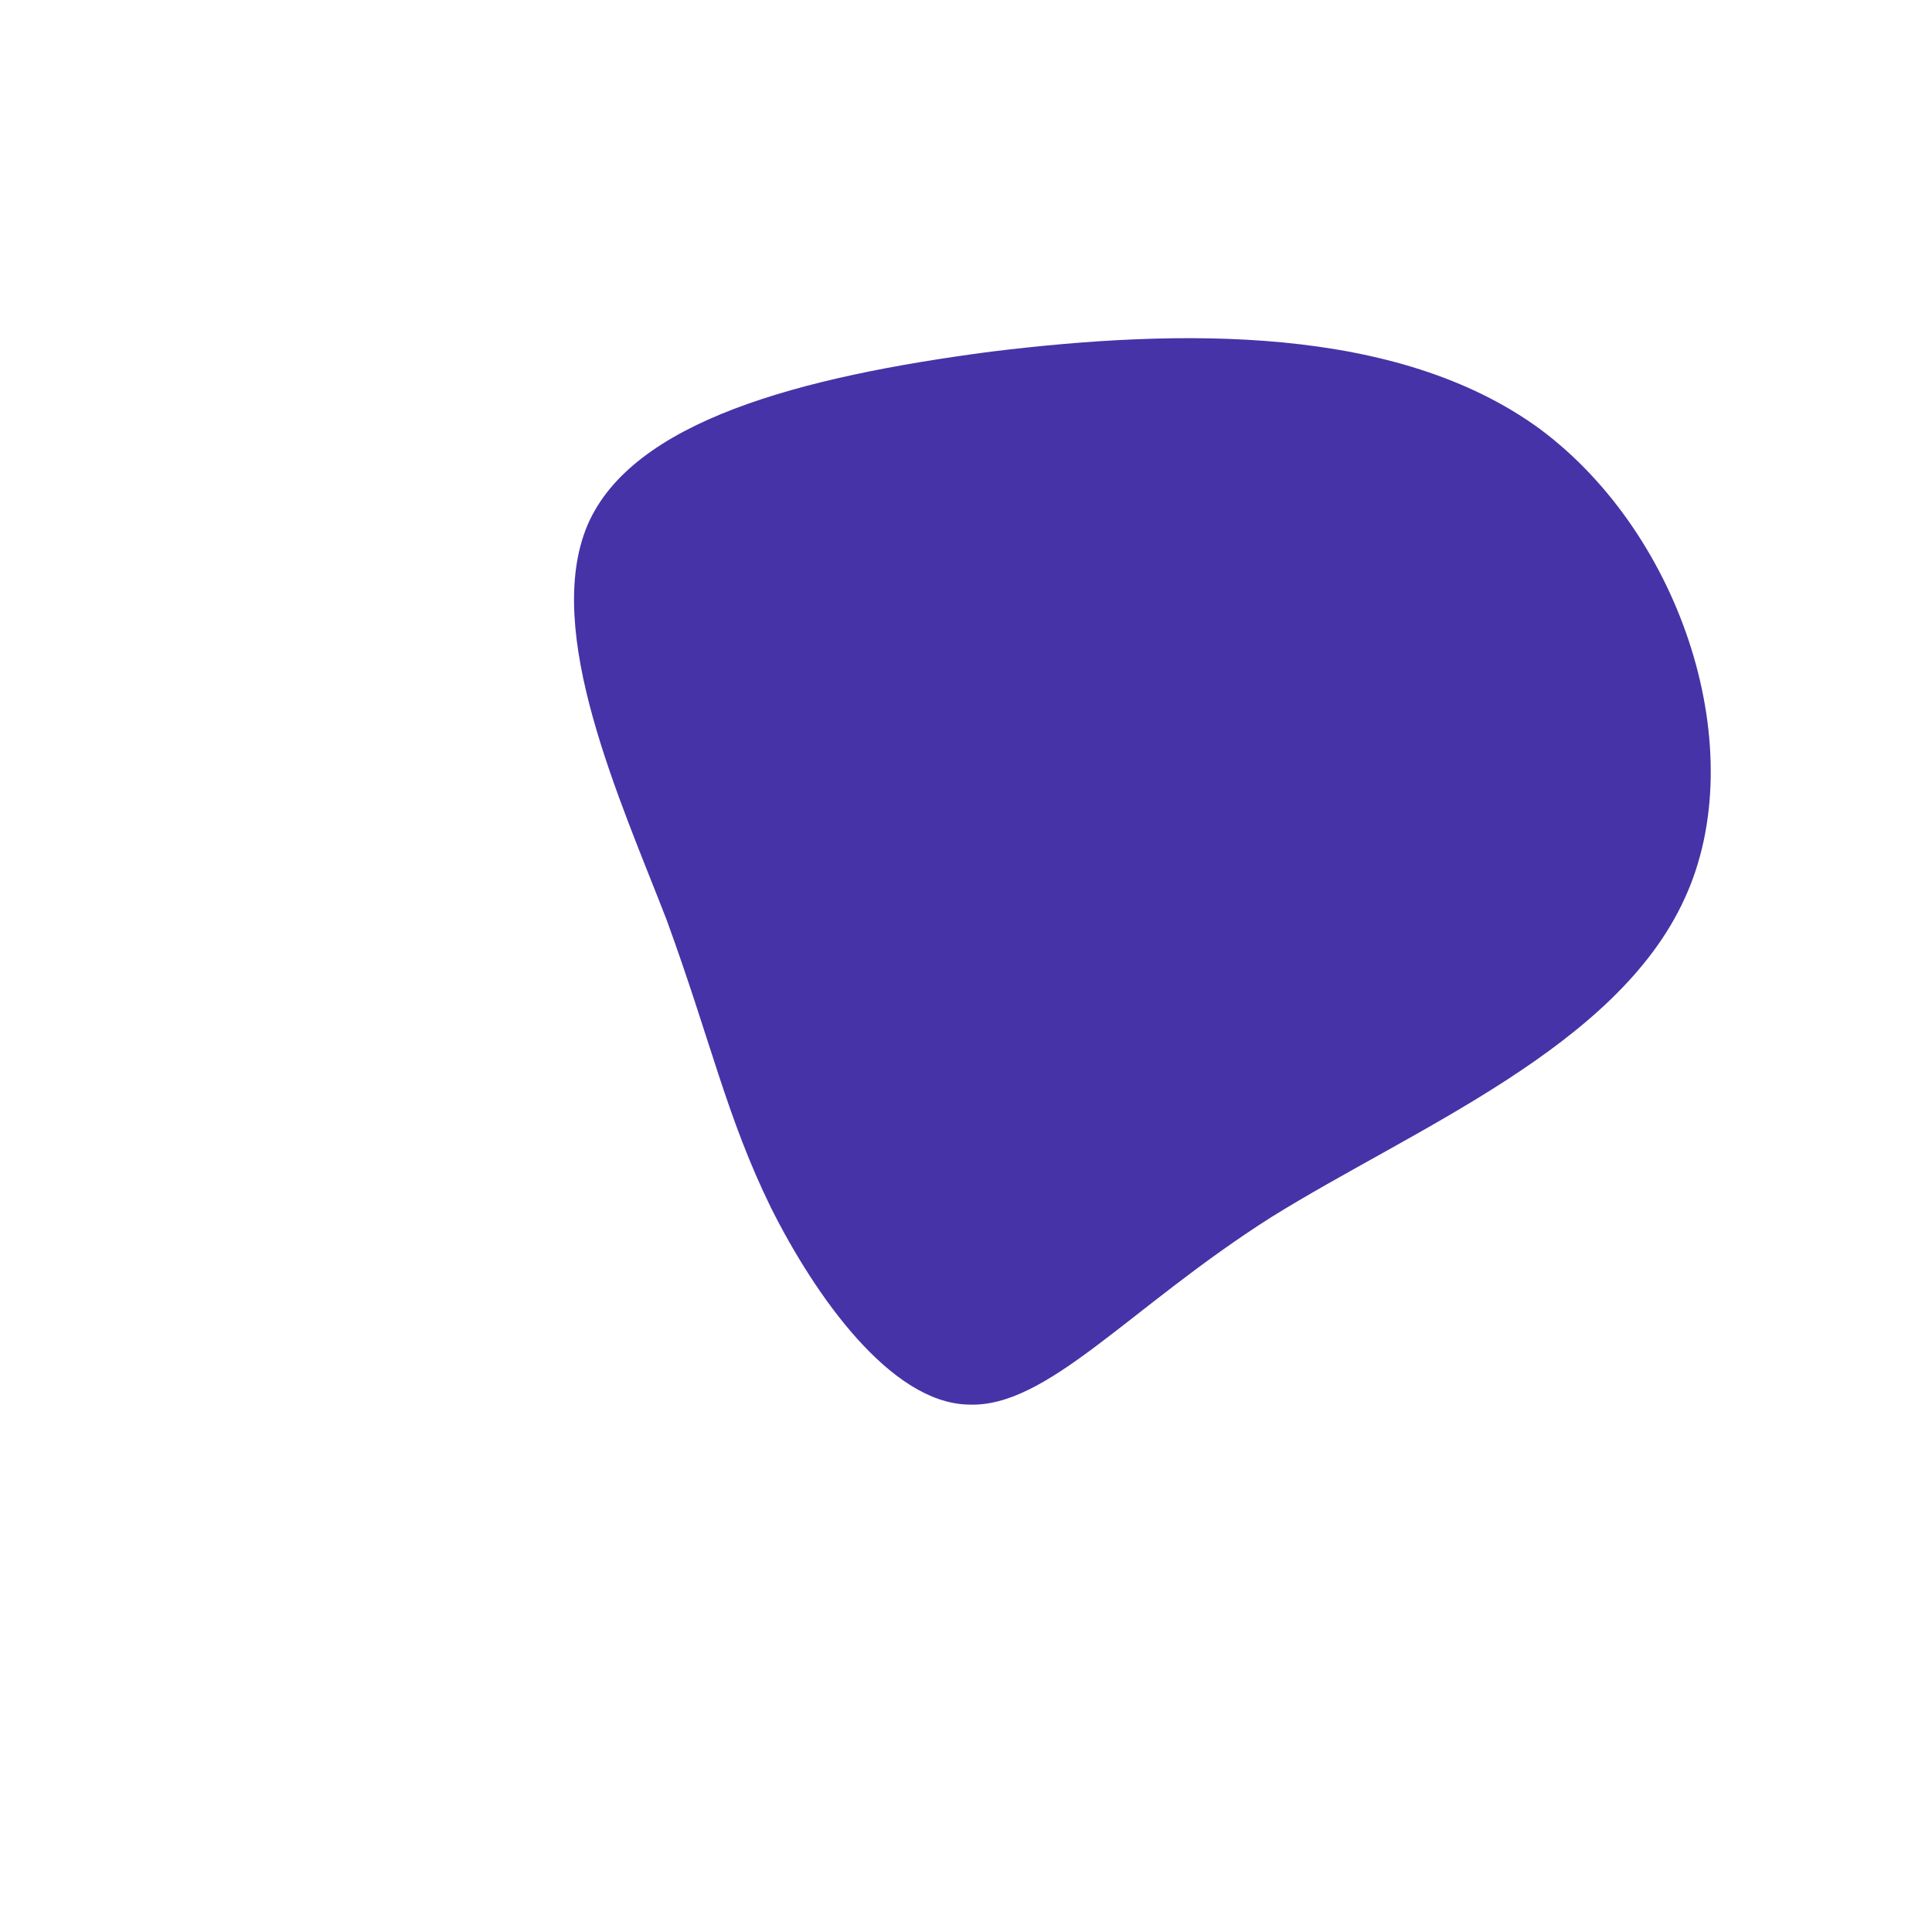
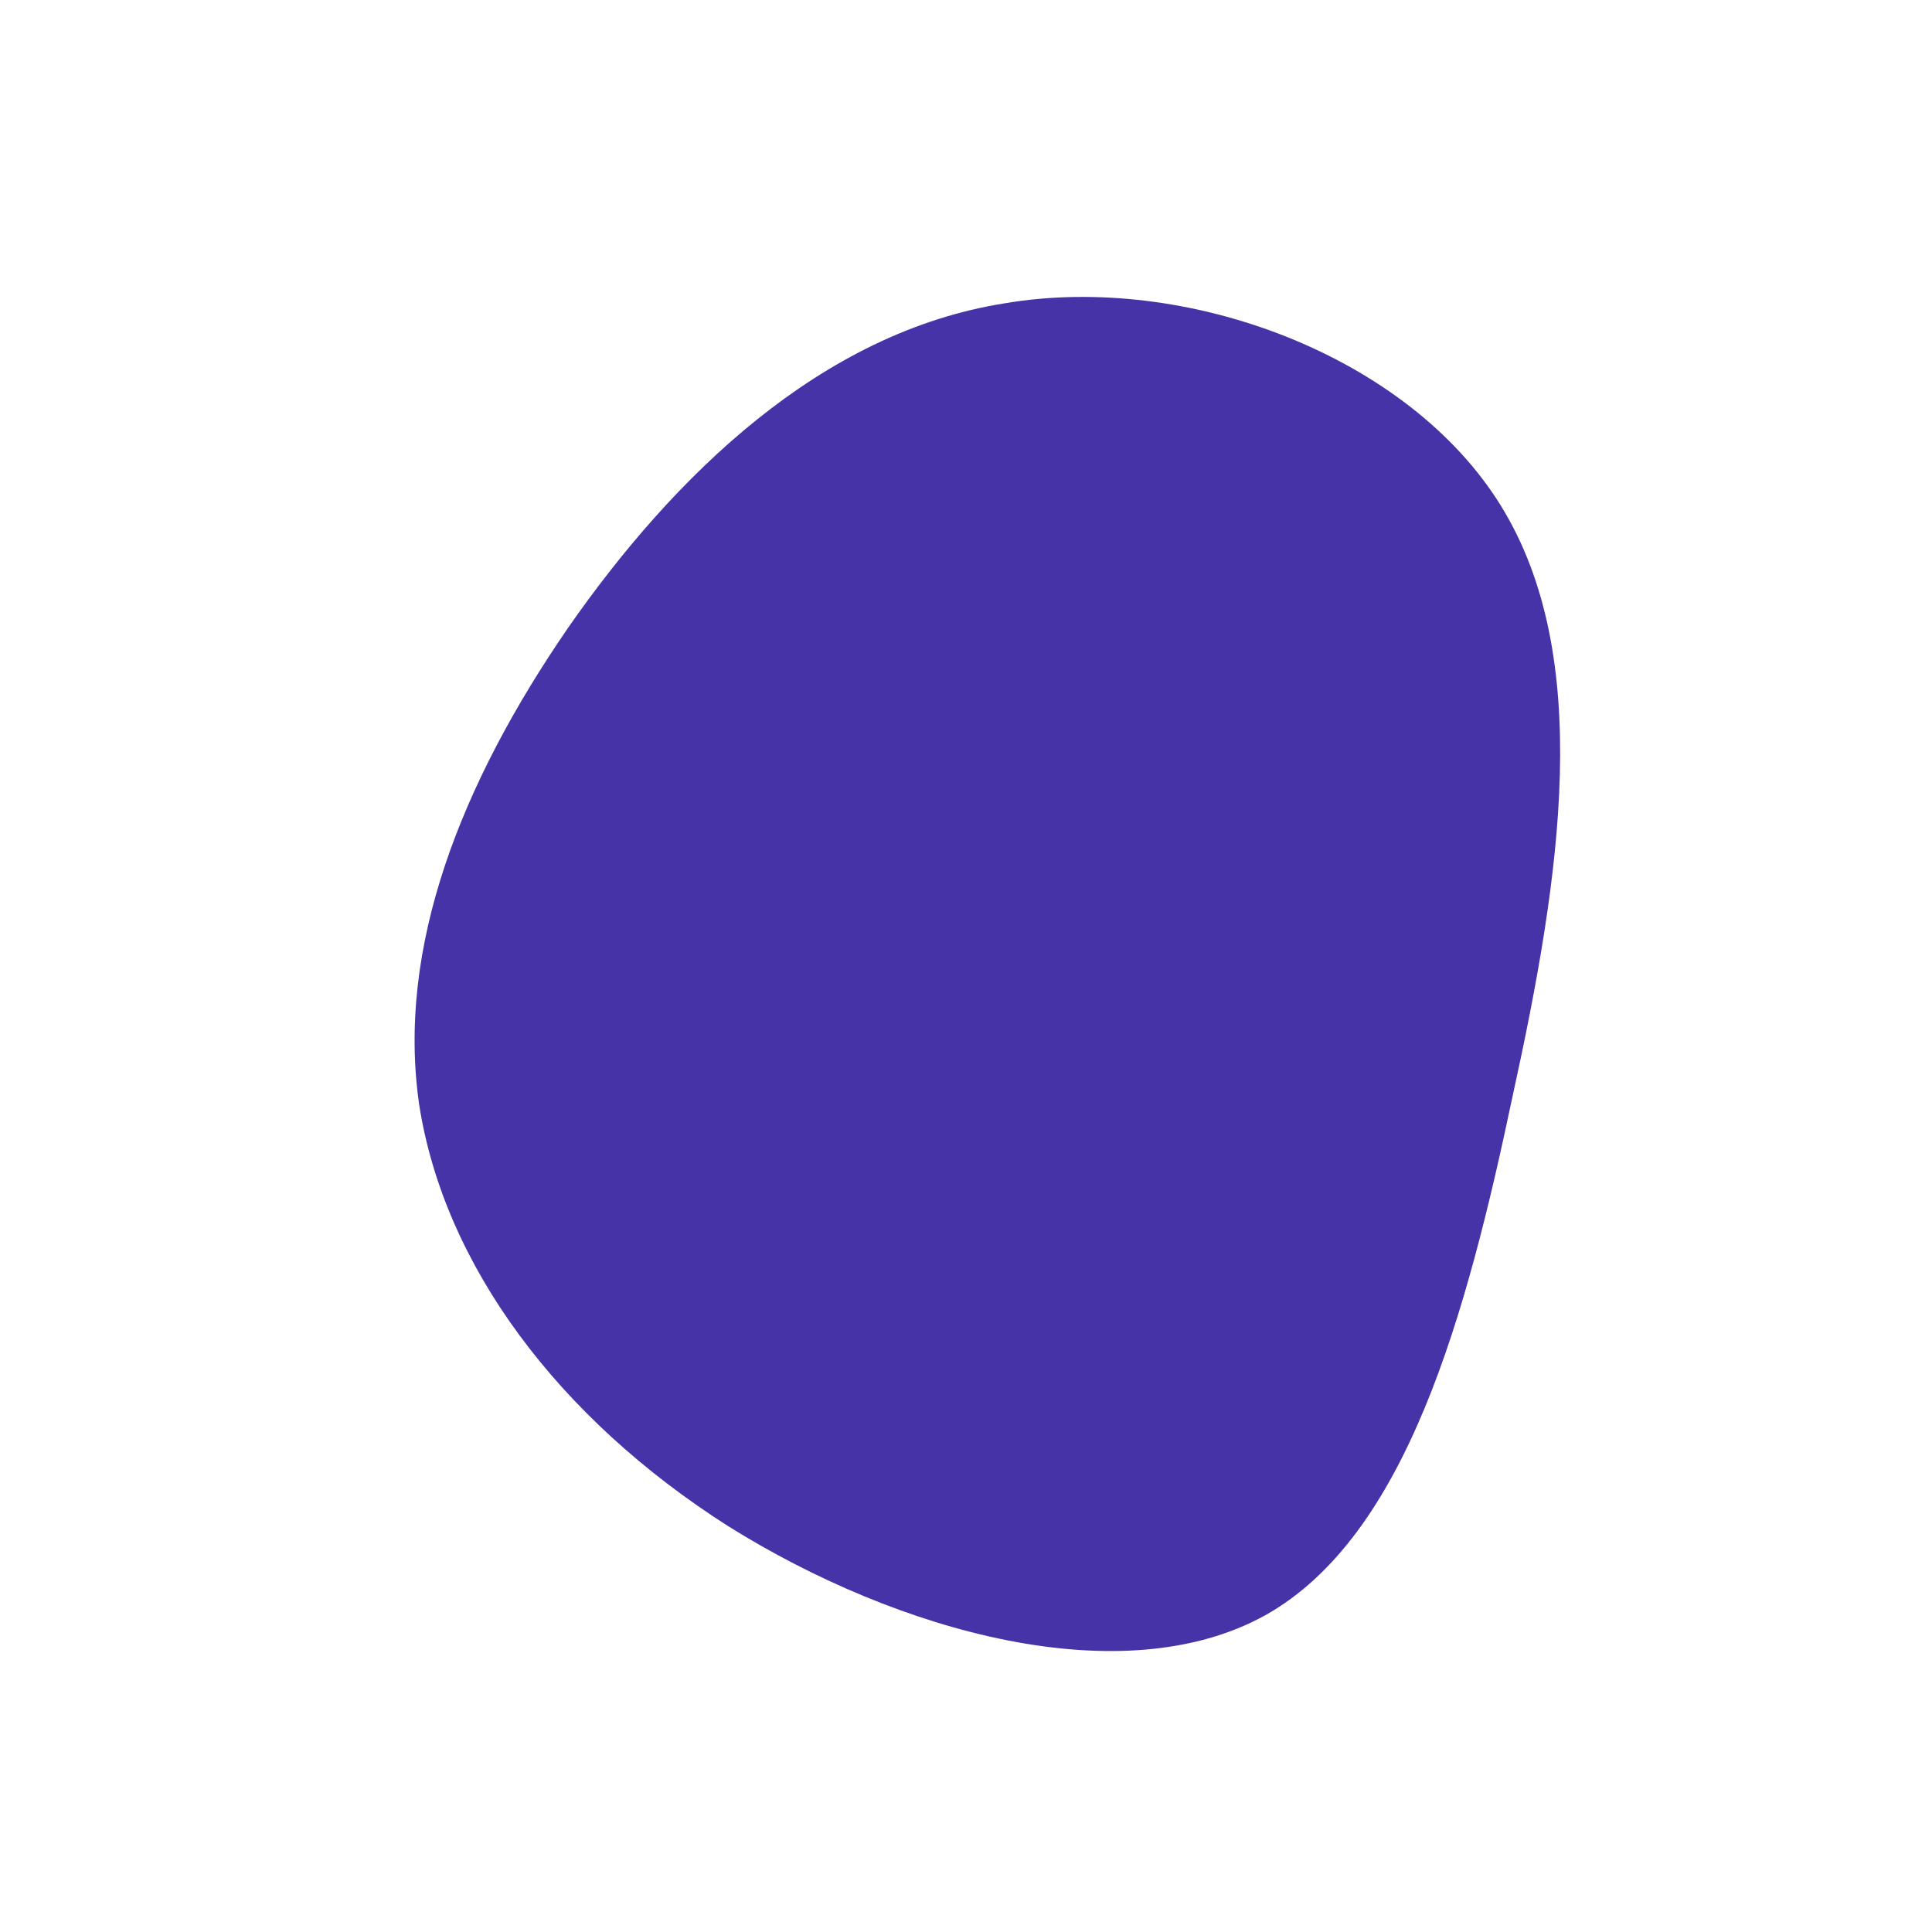
<svg xmlns="http://www.w3.org/2000/svg" id="sw-js-blob-svg" viewBox="0 0 100 100" version="1.1">
  <defs>
    <linearGradient id="sw-gradient" x1="0" x2="1" y1="1" y2="0">
      <stop id="stop1" stop-color="rgba(70, 51, 167, 1)" offset="0%" />
      <stop id="stop2" stop-color="rgba(251, 168, 31, 1)" offset="100%" />
    </linearGradient>
  </defs>
-   <path fill="rgba(70, 51, 167, 1)" d="M29.7,-27.8C37.1,-22.3,40.7,-11.1,37.2,-3.5C33.7,4.2,23.2,8.4,15.8,13C8.4,17.7,4.2,22.9,0.1,22.7C-3.9,22.6,-7.8,17.1,-10.1,12.5C-12.4,7.8,-13.2,3.9,-15.5,-2.4C-17.9,-8.6,-21.9,-17.3,-19.6,-22.8C-17.3,-28.2,-8.6,-30.5,1.3,-31.8C11.1,-33,22.3,-33.2,29.7,-27.8Z" width="100%" height="100%" transform="translate(50 50)" stroke-width="0" style="transition: 0.3s;" />
+   <path fill="rgba(70, 51, 167, 1)" d="M27.7,-23.8C32.5,-16,30.8,-4.7,28.3,6.7C25.9,18.1,22.8,29.5,15.5,33.6C8.1,37.7,-3.5,34.5,-12.3,29C-21.1,23.4,-27,15.5,-28.3,7.2C-29.5,-1,-26.1,-9.5,-20.6,-17.5C-15.1,-25.4,-7.5,-32.8,2,-34.3C11.4,-35.9,22.9,-31.6,27.7,-23.8Z" width="100%" height="100%" transform="translate(50 50)" stroke-width="0" style="transition: 0.3s;" stroke="url(#sw-gradient)" />
</svg>
